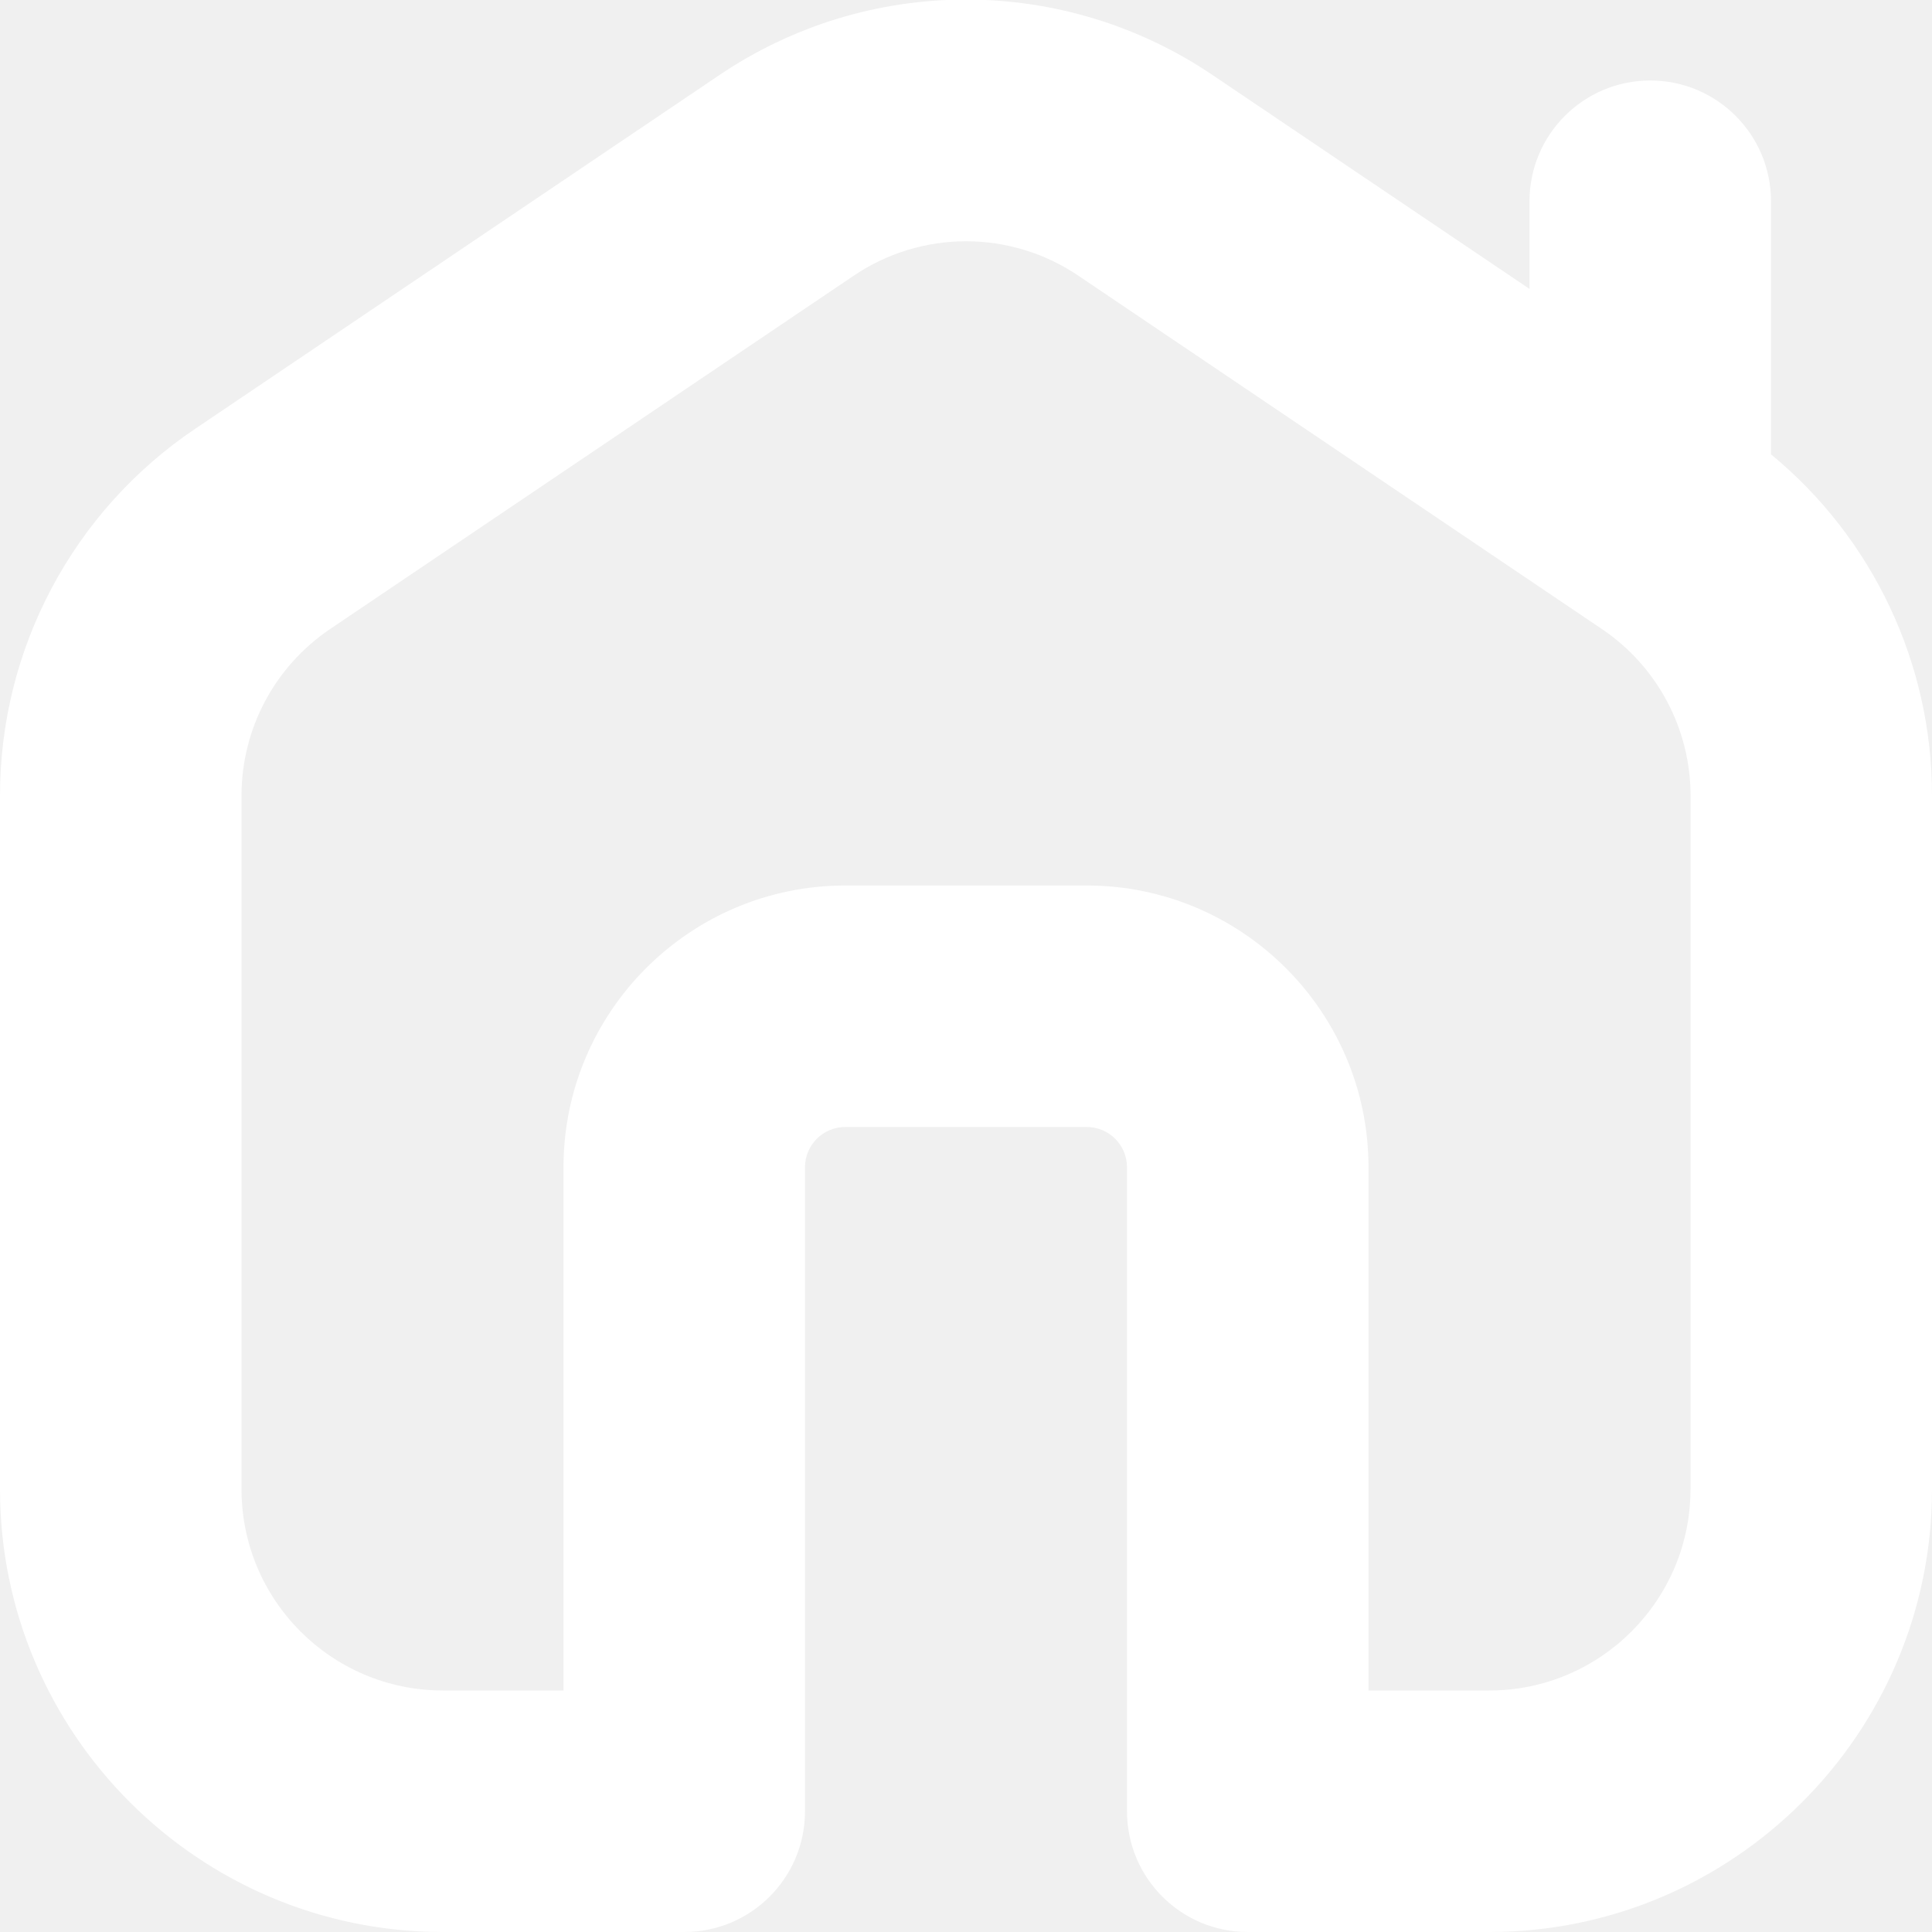
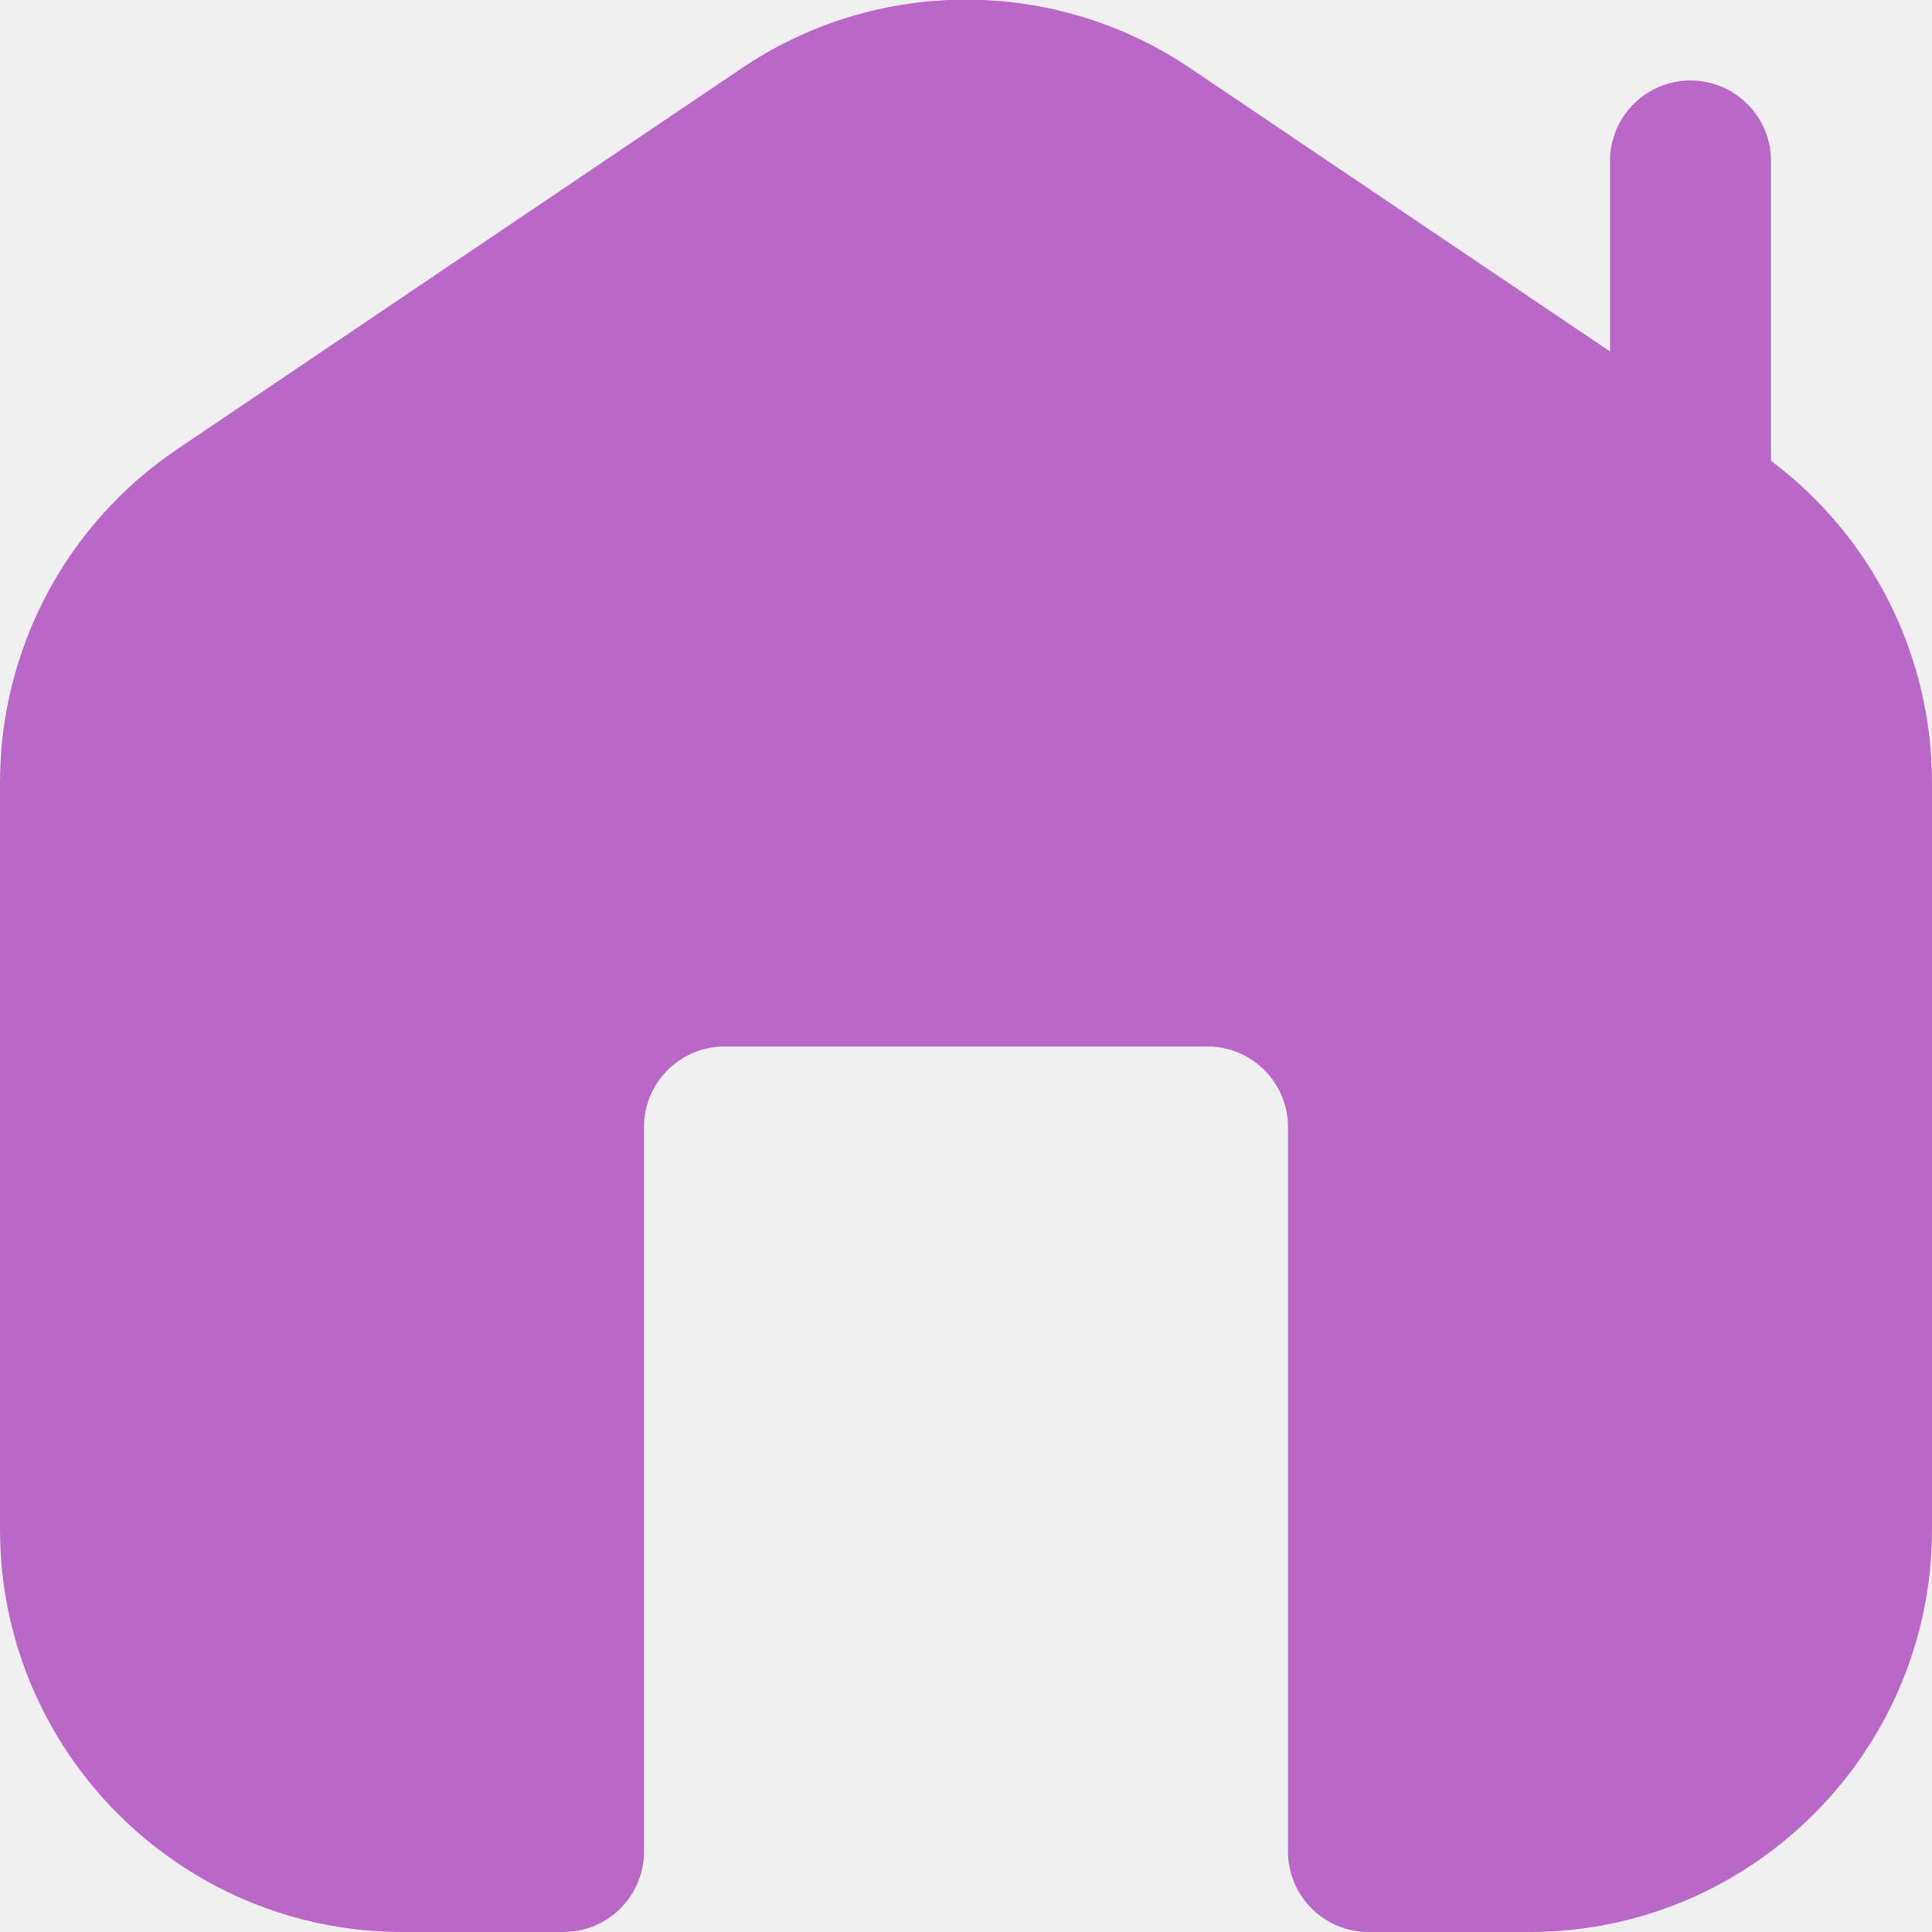
<svg xmlns="http://www.w3.org/2000/svg" version="1.1" width="512" height="512" x="0" y="0" viewBox="0 0 24 24" style="enable-background:new 0 0 512 512" xml:space="preserve" class="">
  <g>
-     <path d="M22 5.644V2.5a1.5 1.5 0 1 0-3 0v1.089L15.076.941a5.472 5.472 0 0 0-6.152 0l-6.5 4.386A5.492 5.492 0 0 0 0 9.886V18.5C0 21.533 2.468 24 5.5 24h3a1.5 1.5 0 0 0 1.5-1.5v-8a.5.5 0 0 1 .5-.5h3a.5.5 0 0 1 .5.5v8a1.5 1.5 0 0 0 1.5 1.5h3c3.032 0 5.5-2.467 5.5-5.5V9.886a5.488 5.488 0 0 0-2-4.242ZM21 18.5c0 1.378-1.121 2.5-2.5 2.5H17v-6.5c0-1.93-1.57-3.5-3.5-3.5h-3C8.57 11 7 12.57 7 14.5V21H5.5A2.503 2.503 0 0 1 3 18.5V9.886c0-.833.412-1.607 1.102-2.073l6.5-4.386a2.49 2.49 0 0 1 2.797 0l6.5 4.387a2.498 2.498 0 0 1 1.102 2.072V18.5Z" fill="#ffffff" data-original="#000000" class="" />
+     <path d="M22 5.724V2a1 1 0 1 0-2 0v2.366L14.797.855a4.98 4.98 0 0 0-5.594 0l-7 4.724A4.995 4.995 0 0 0 0 9.724V19c0 2.757 2.243 5 5 5h2a1 1 0 0 0 1-1v-9c0-.551.448-1 1-1h6c.552 0 1 .449 1 1v9a1 1 0 0 0 1 1h2c2.757 0 5-2.243 5-5V9.724a4.995 4.995 0 0 0-2-4Z" fill="#ba68c8" data-original="#000000" class="" />
  </g>
</svg>
